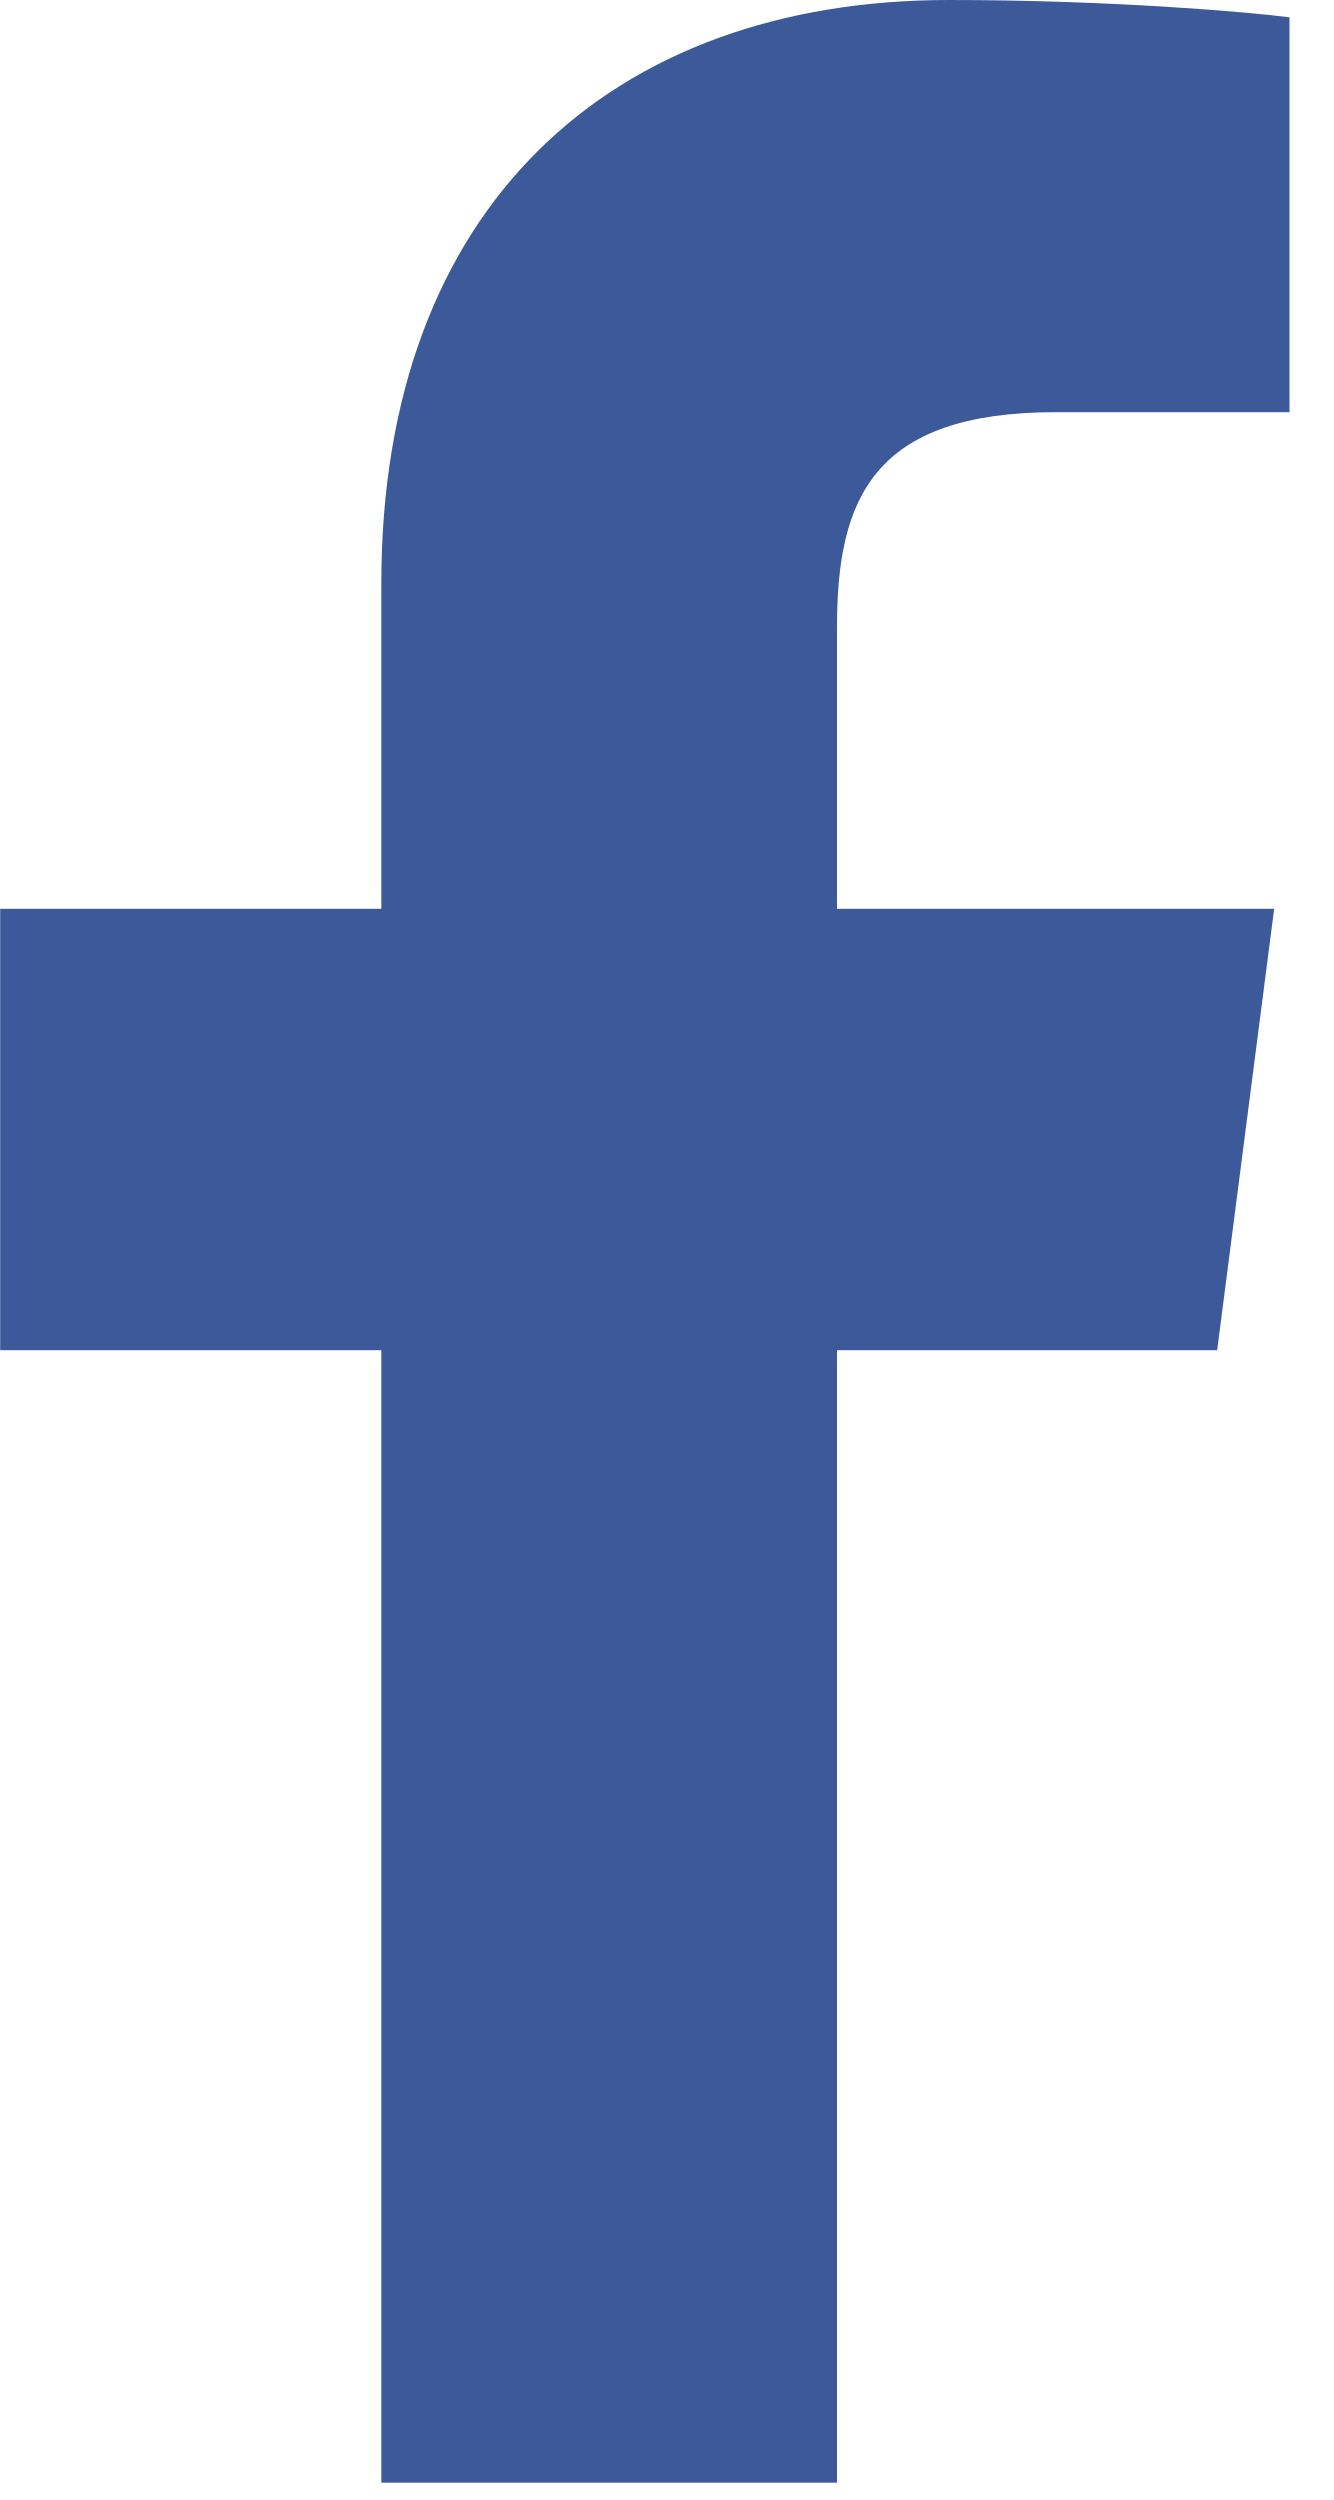
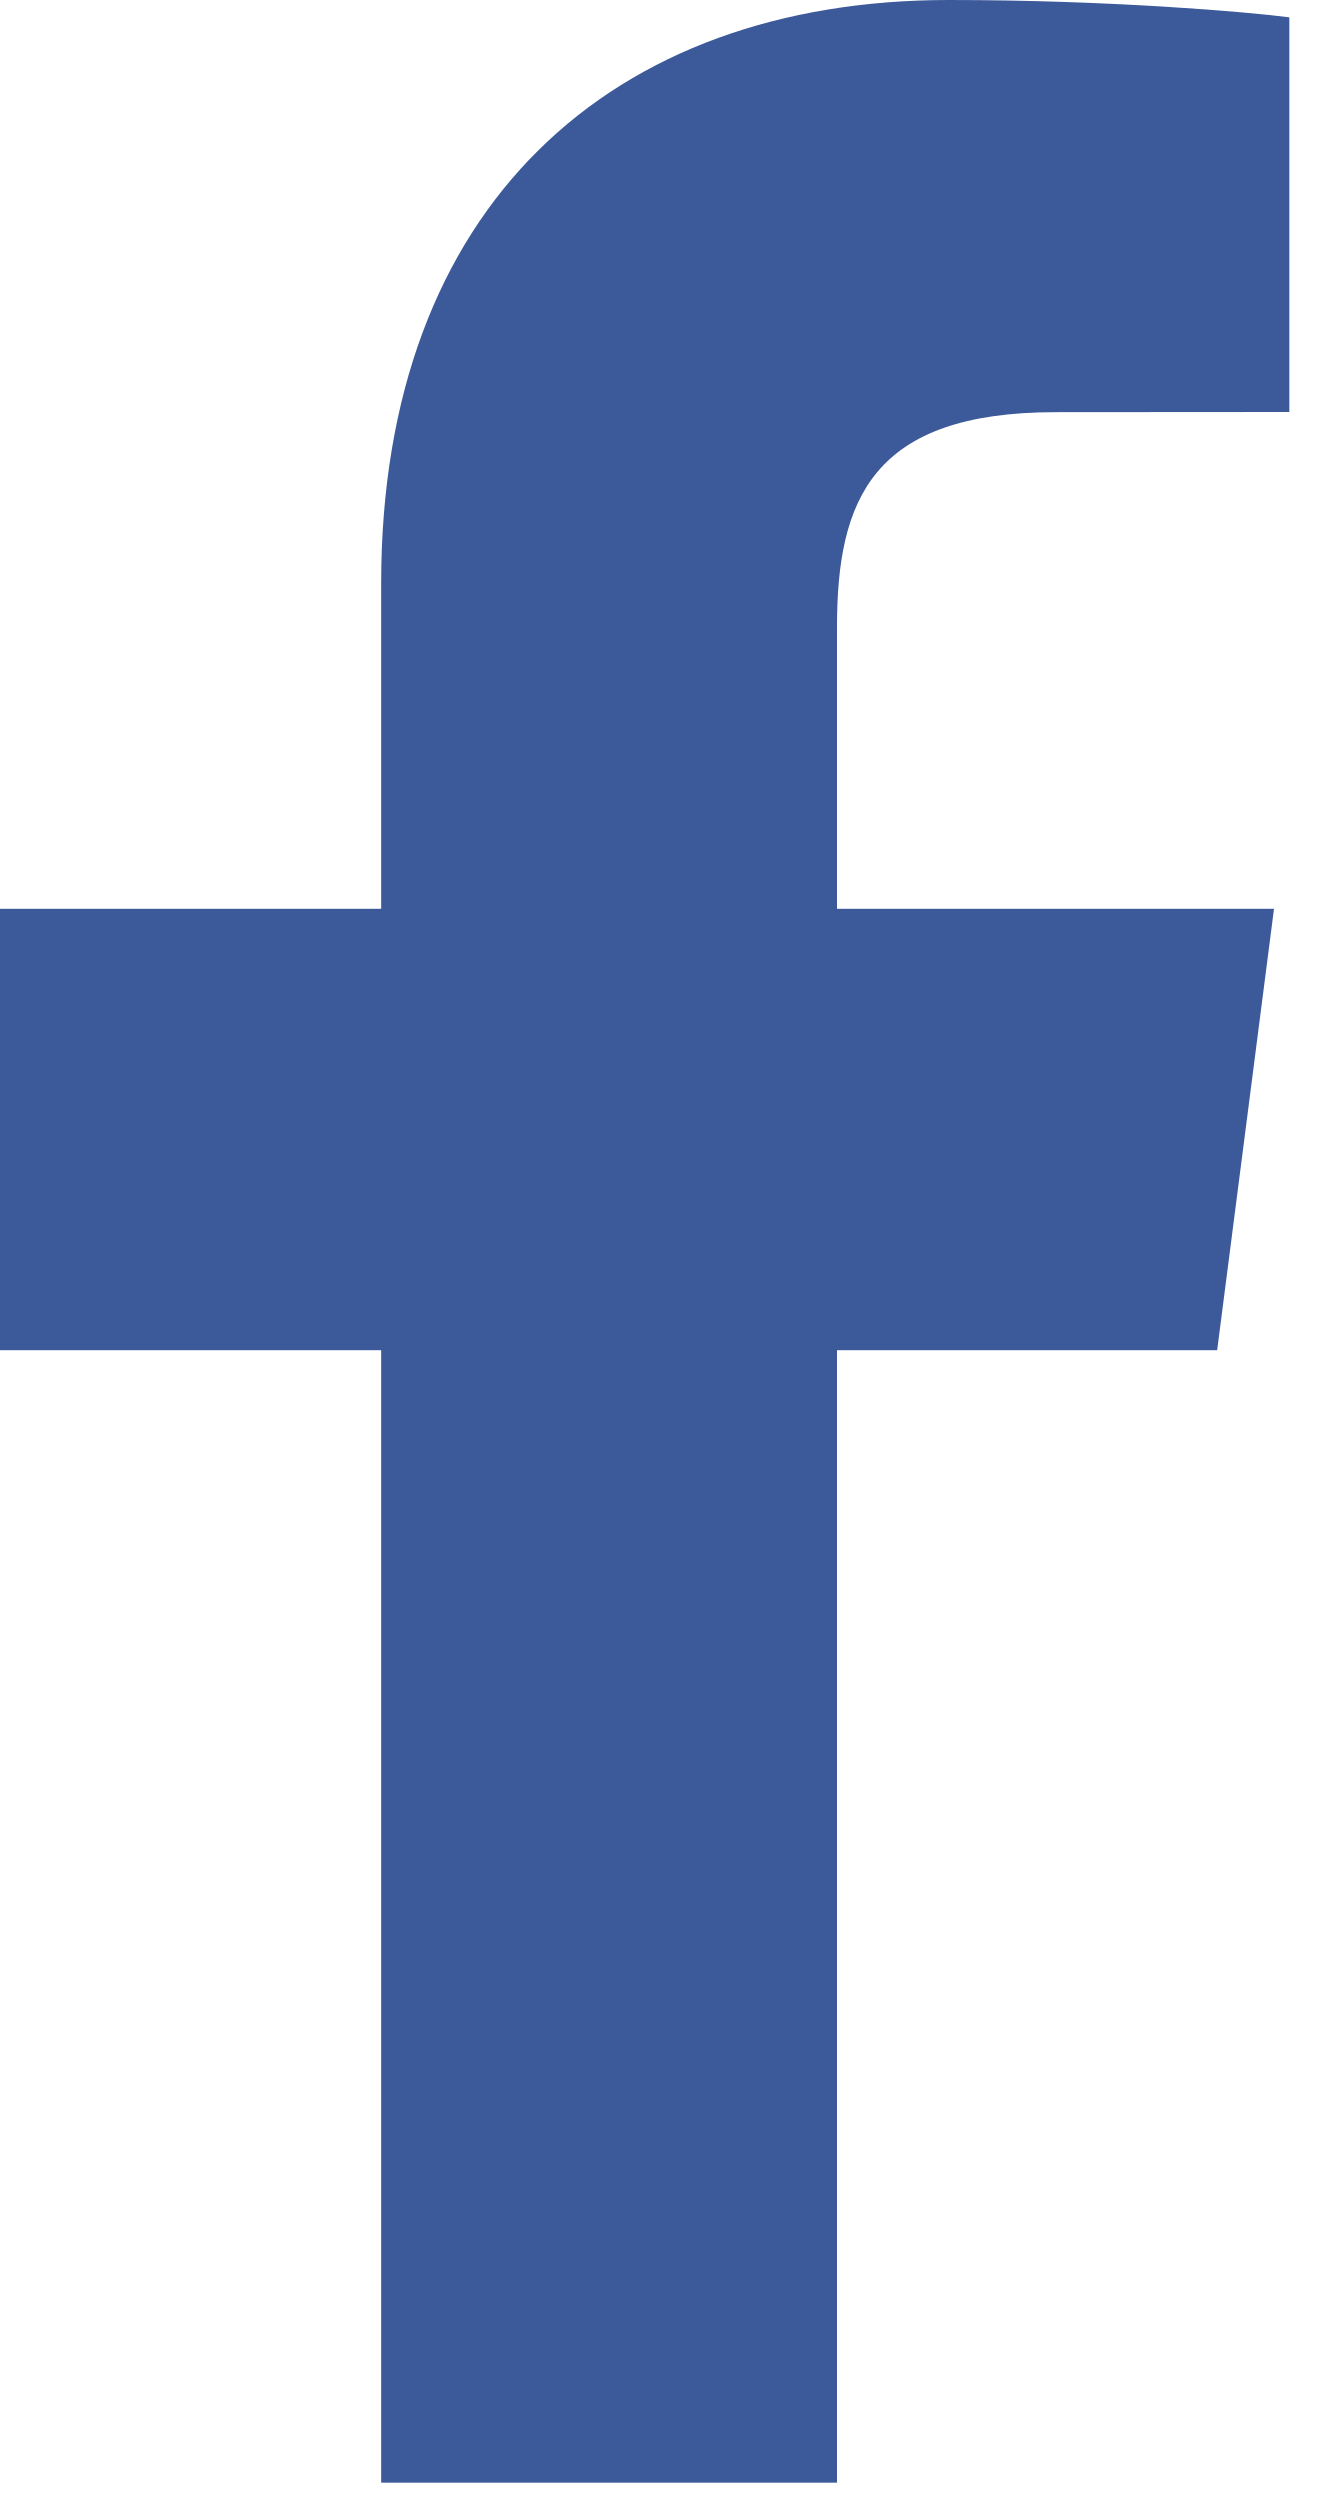
- <svg xmlns="http://www.w3.org/2000/svg" width="8" height="15" viewBox="0 0 8 15" fill="none">
-   <path d="M5.022 14.896V8.101H7.303L7.645 5.453H5.022V3.763C5.022 2.996 5.235 2.473 6.335 2.473L7.737 2.473V0.104C7.494 0.072 6.662 0 5.694 0C3.672 0 2.288 1.234 2.288 3.5V5.453H0.001V8.101H2.288V14.896L5.022 14.896Z" fill="#3C5A9A" />
+ <svg xmlns="http://www.w3.org/2000/svg" fill="none" height="15" viewBox="0 0 8 15" width="8">
+   <path d="m5.022 14.896v-6.795h2.281l.341-2.648h-2.622v-1.691c0-.767.213-1.289 1.312-1.289l1.402-.001v-2.368c-.243-.032-1.075-.104-2.043-.104-2.022 0-3.406 1.234-3.406 3.5v1.953h-2.287v2.648h2.287v6.795z" fill="#3c5a9a" />
</svg>
